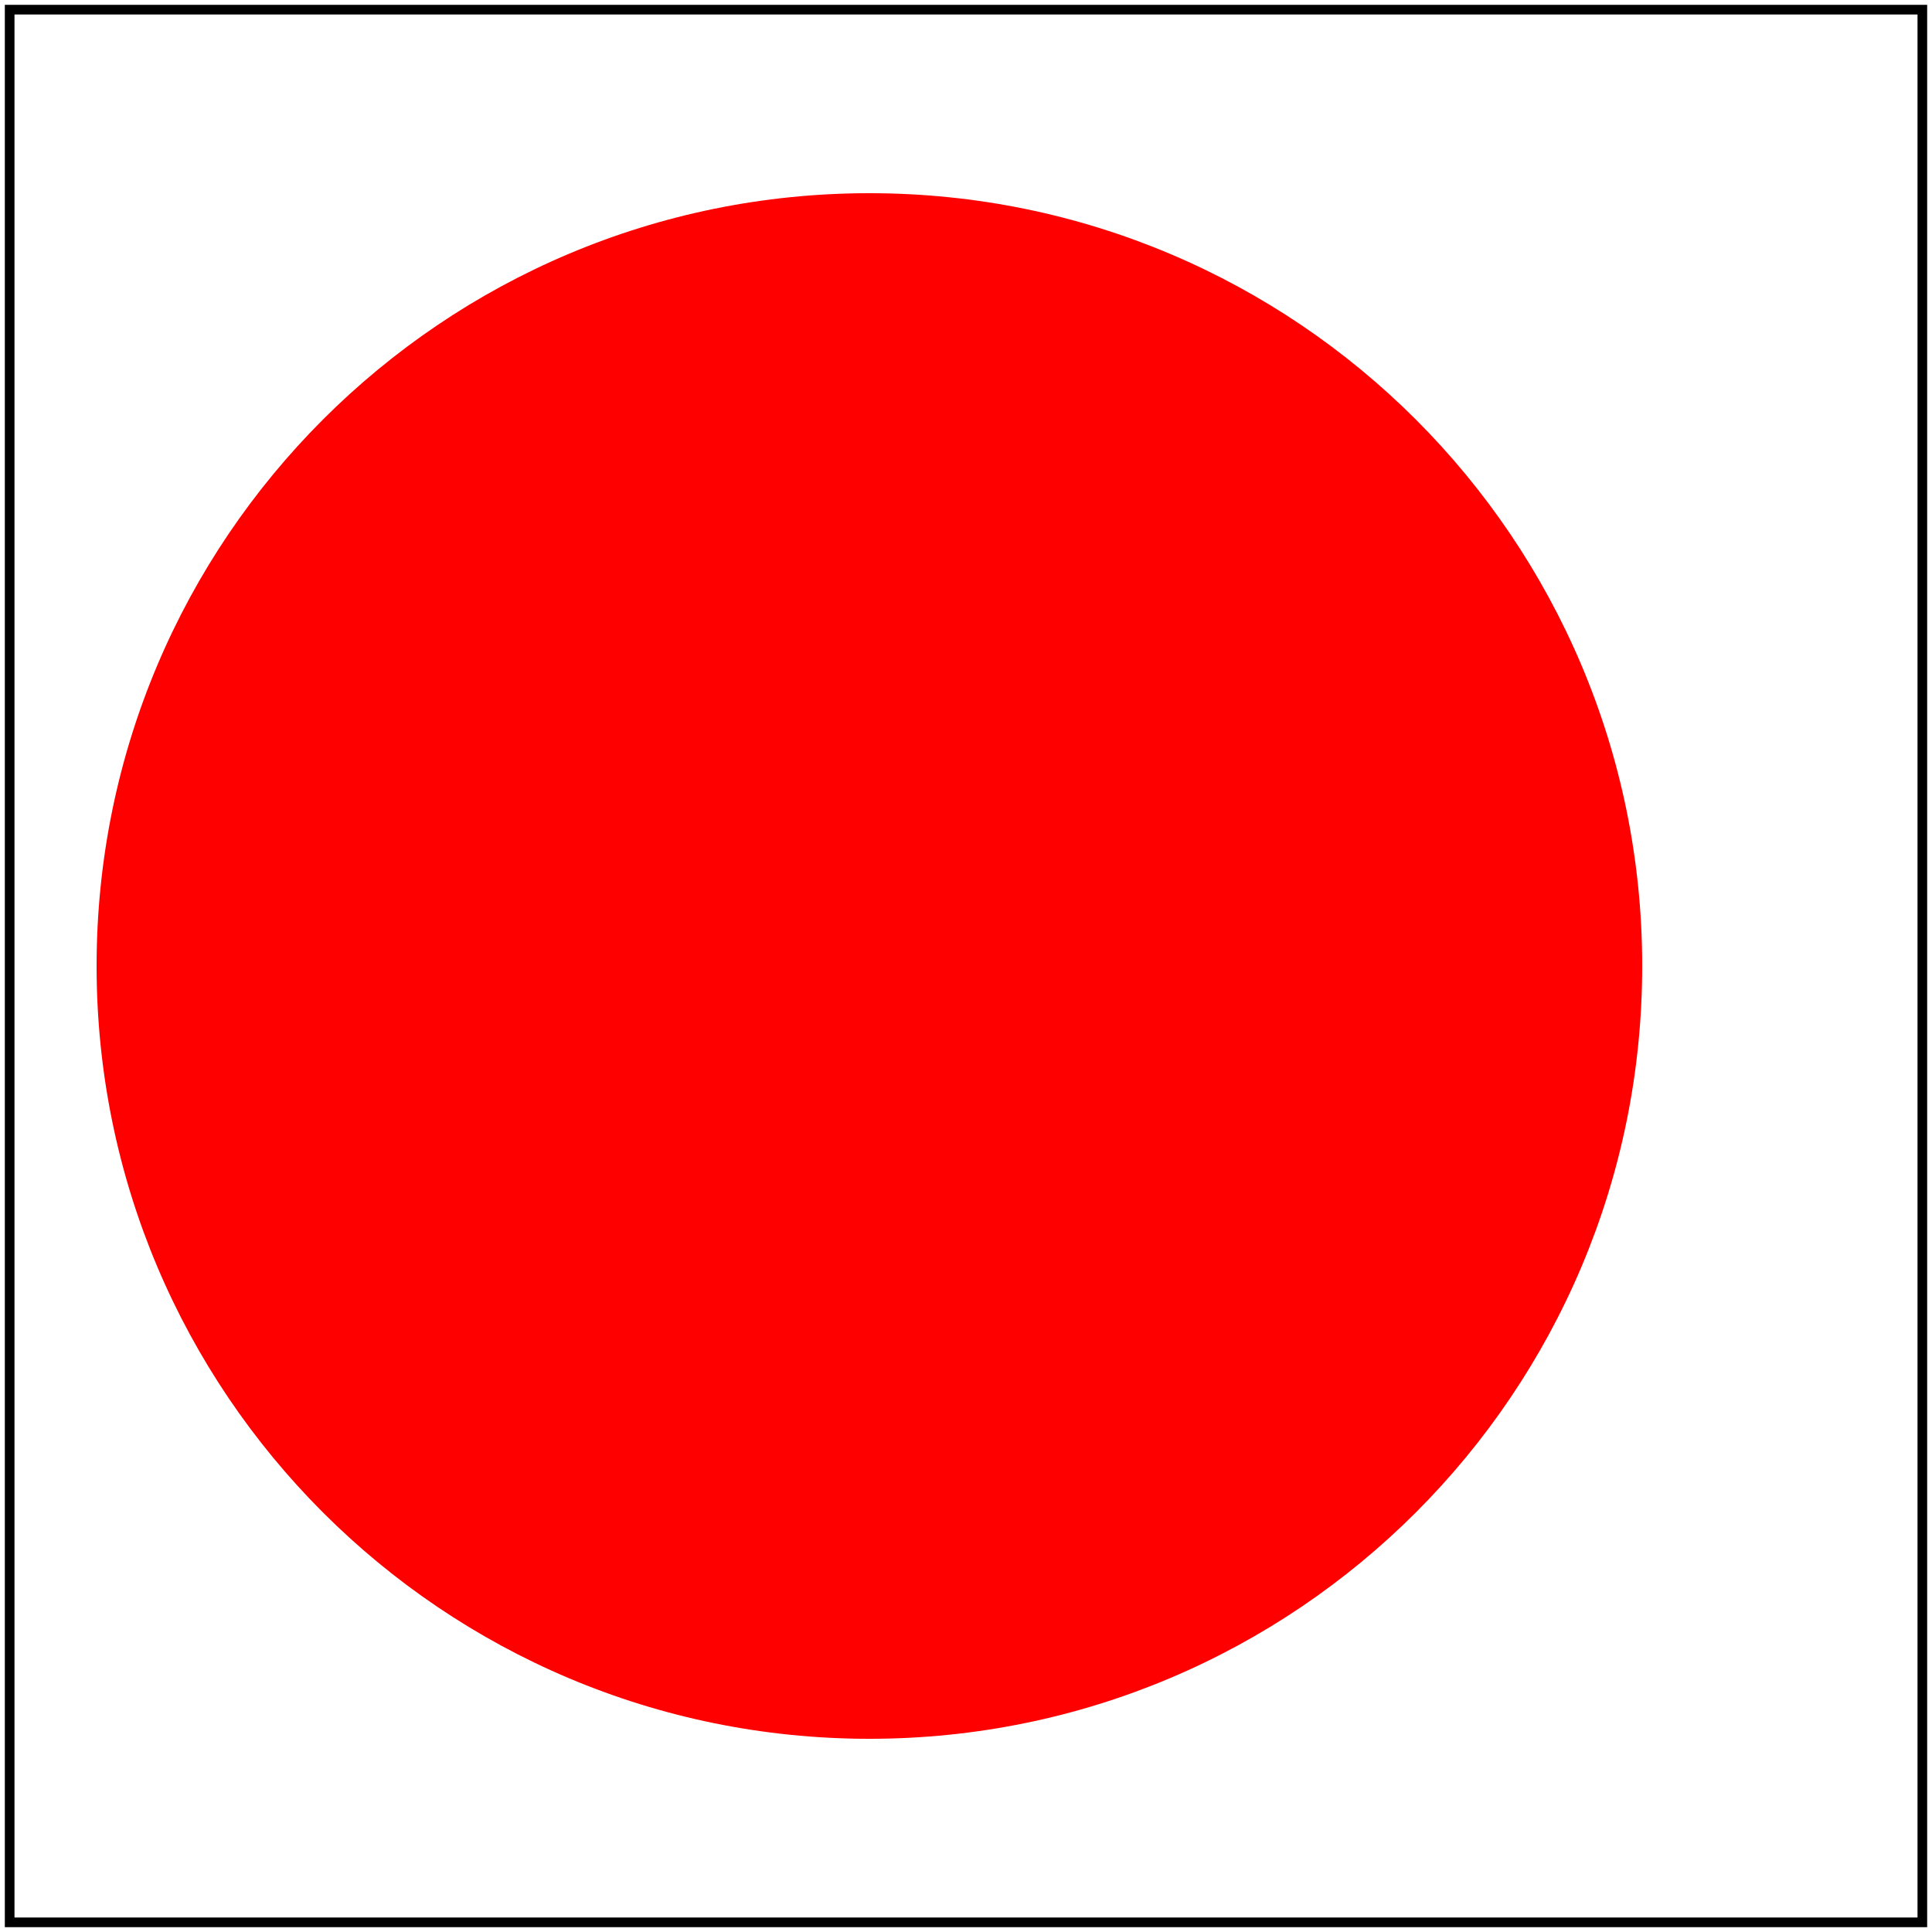
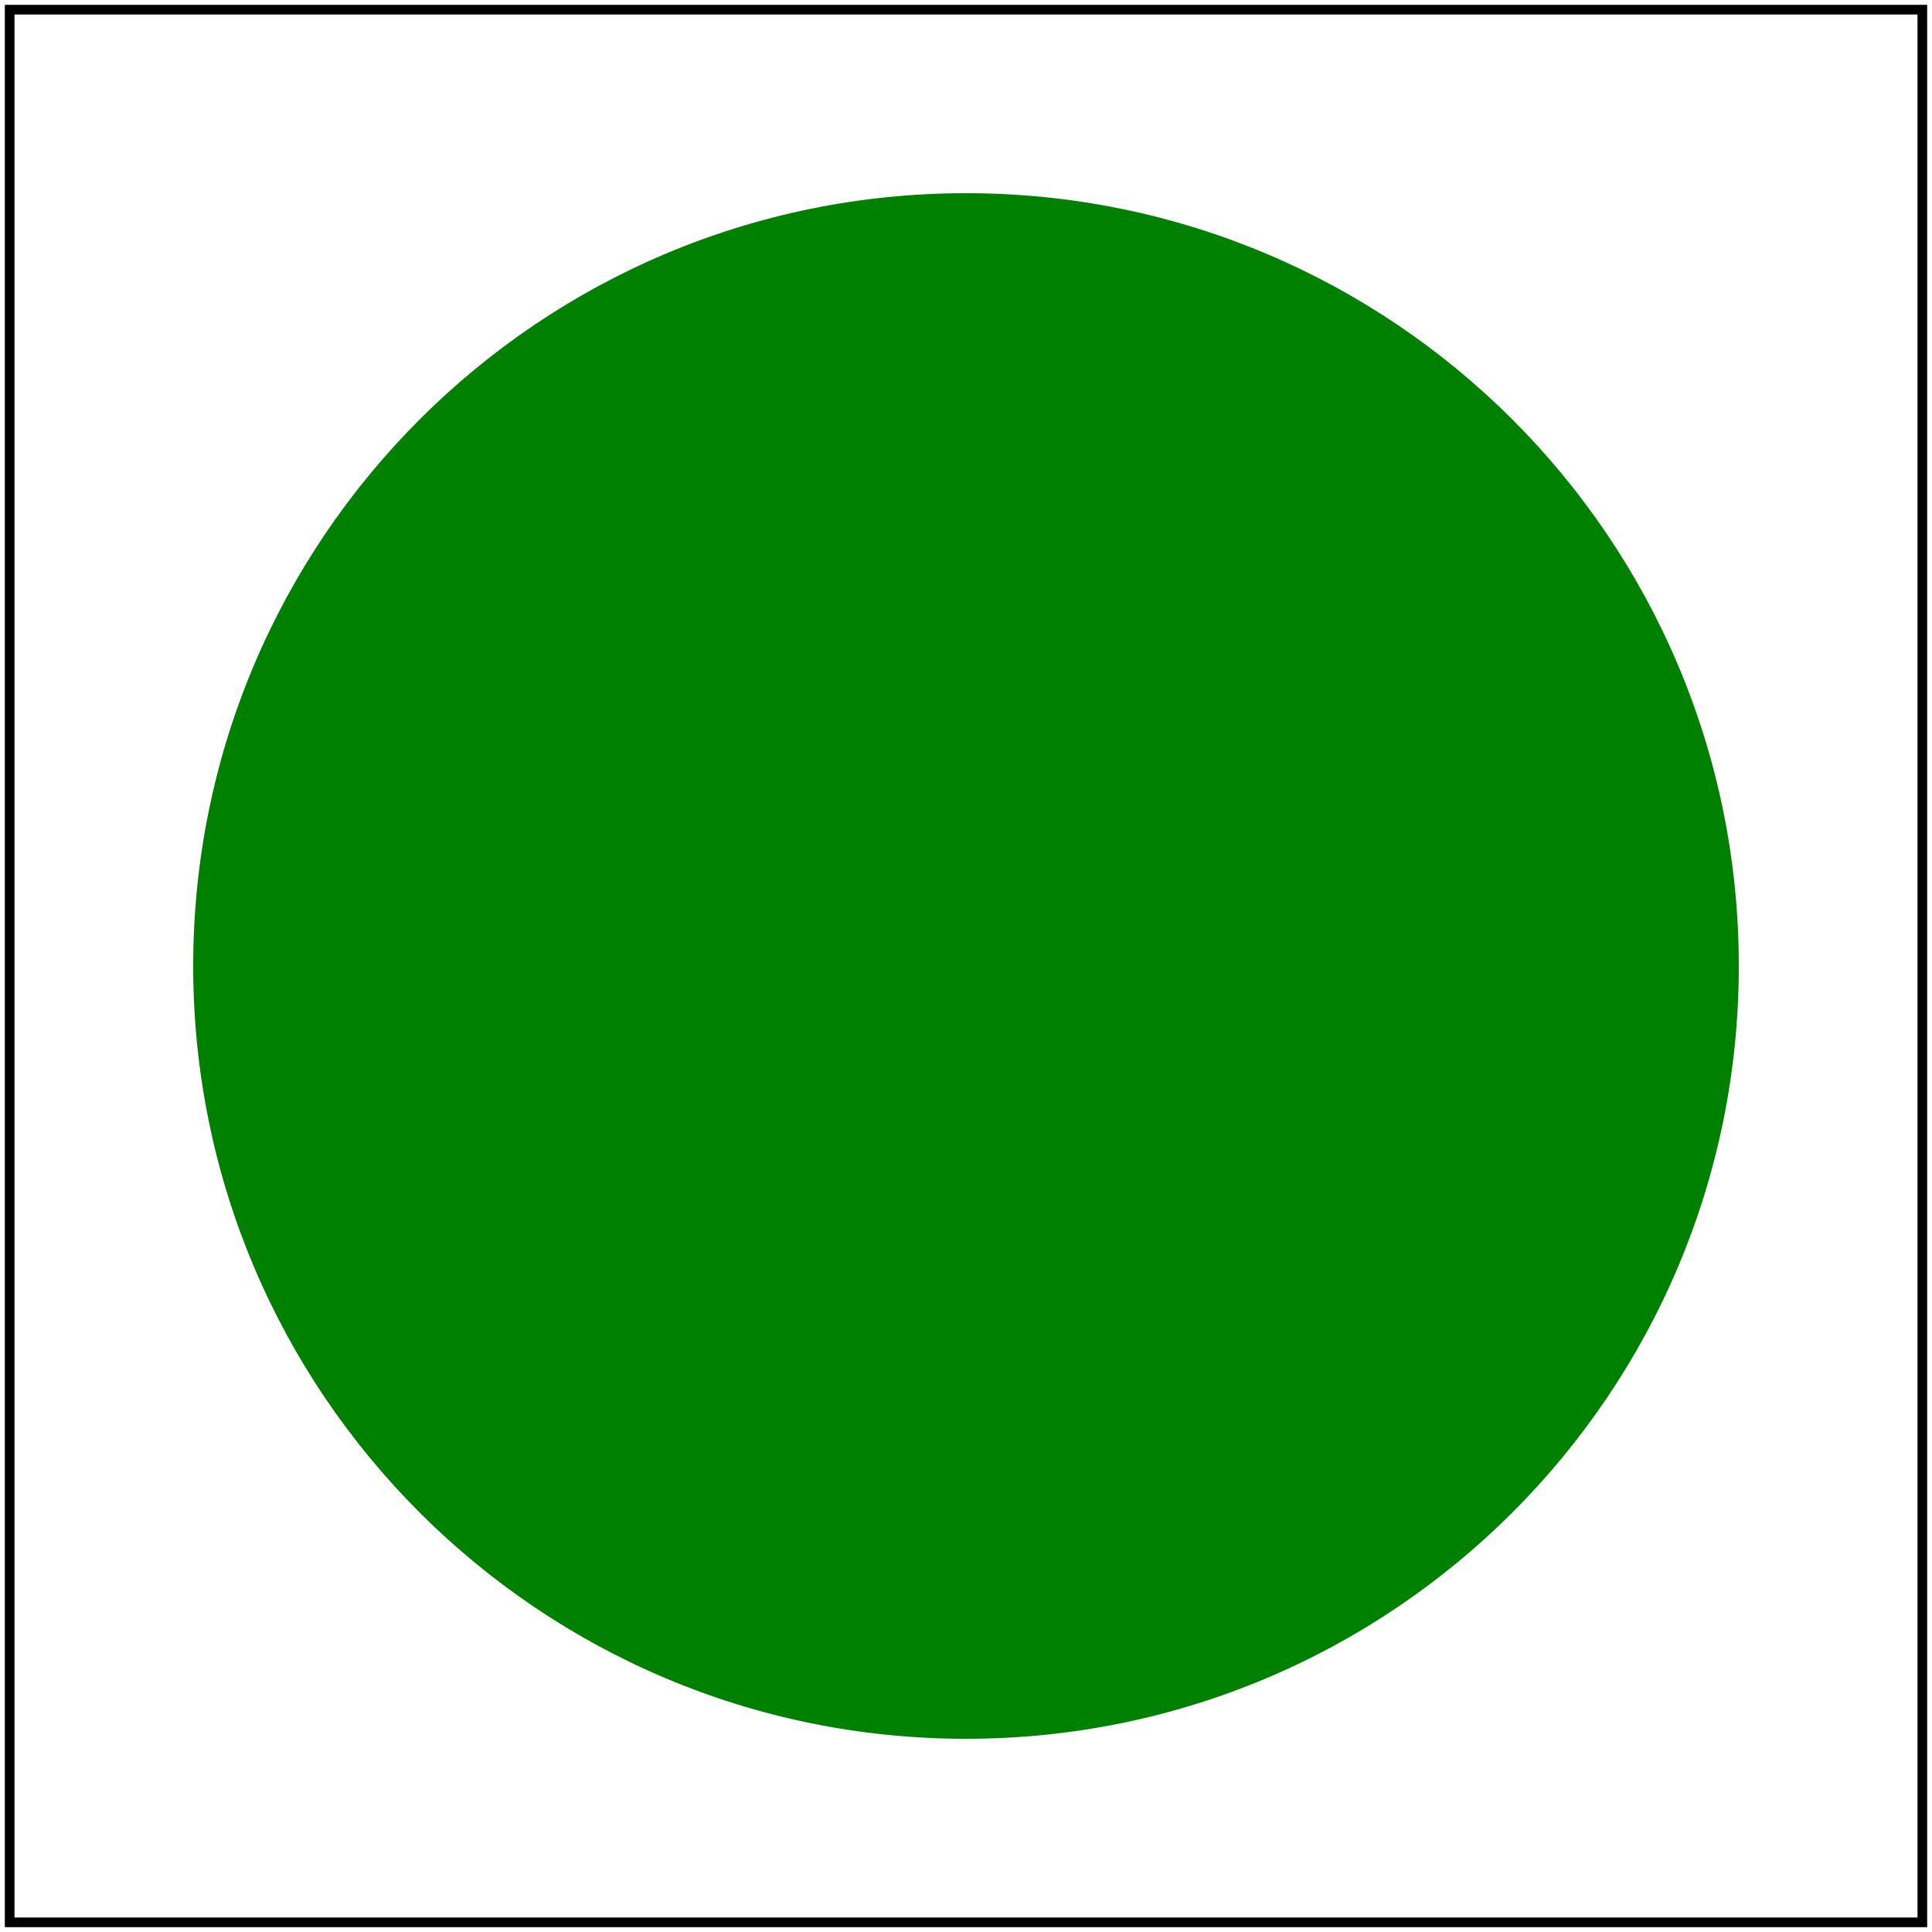
<svg xmlns="http://www.w3.org/2000/svg" id="svg1" viewBox="0 0 200 200">
-   <ellipse id="ellipse1" cx="90" cy="100" rx="80" ry="-60" fill="red" />
+   <ellipse id="ellipse1" cx="100" cy="100" rx="80" ry="-80" fill="green" />
  <rect id="frame" x="1" y="1" width="198" height="198" fill="none" stroke="black" />
</svg>
